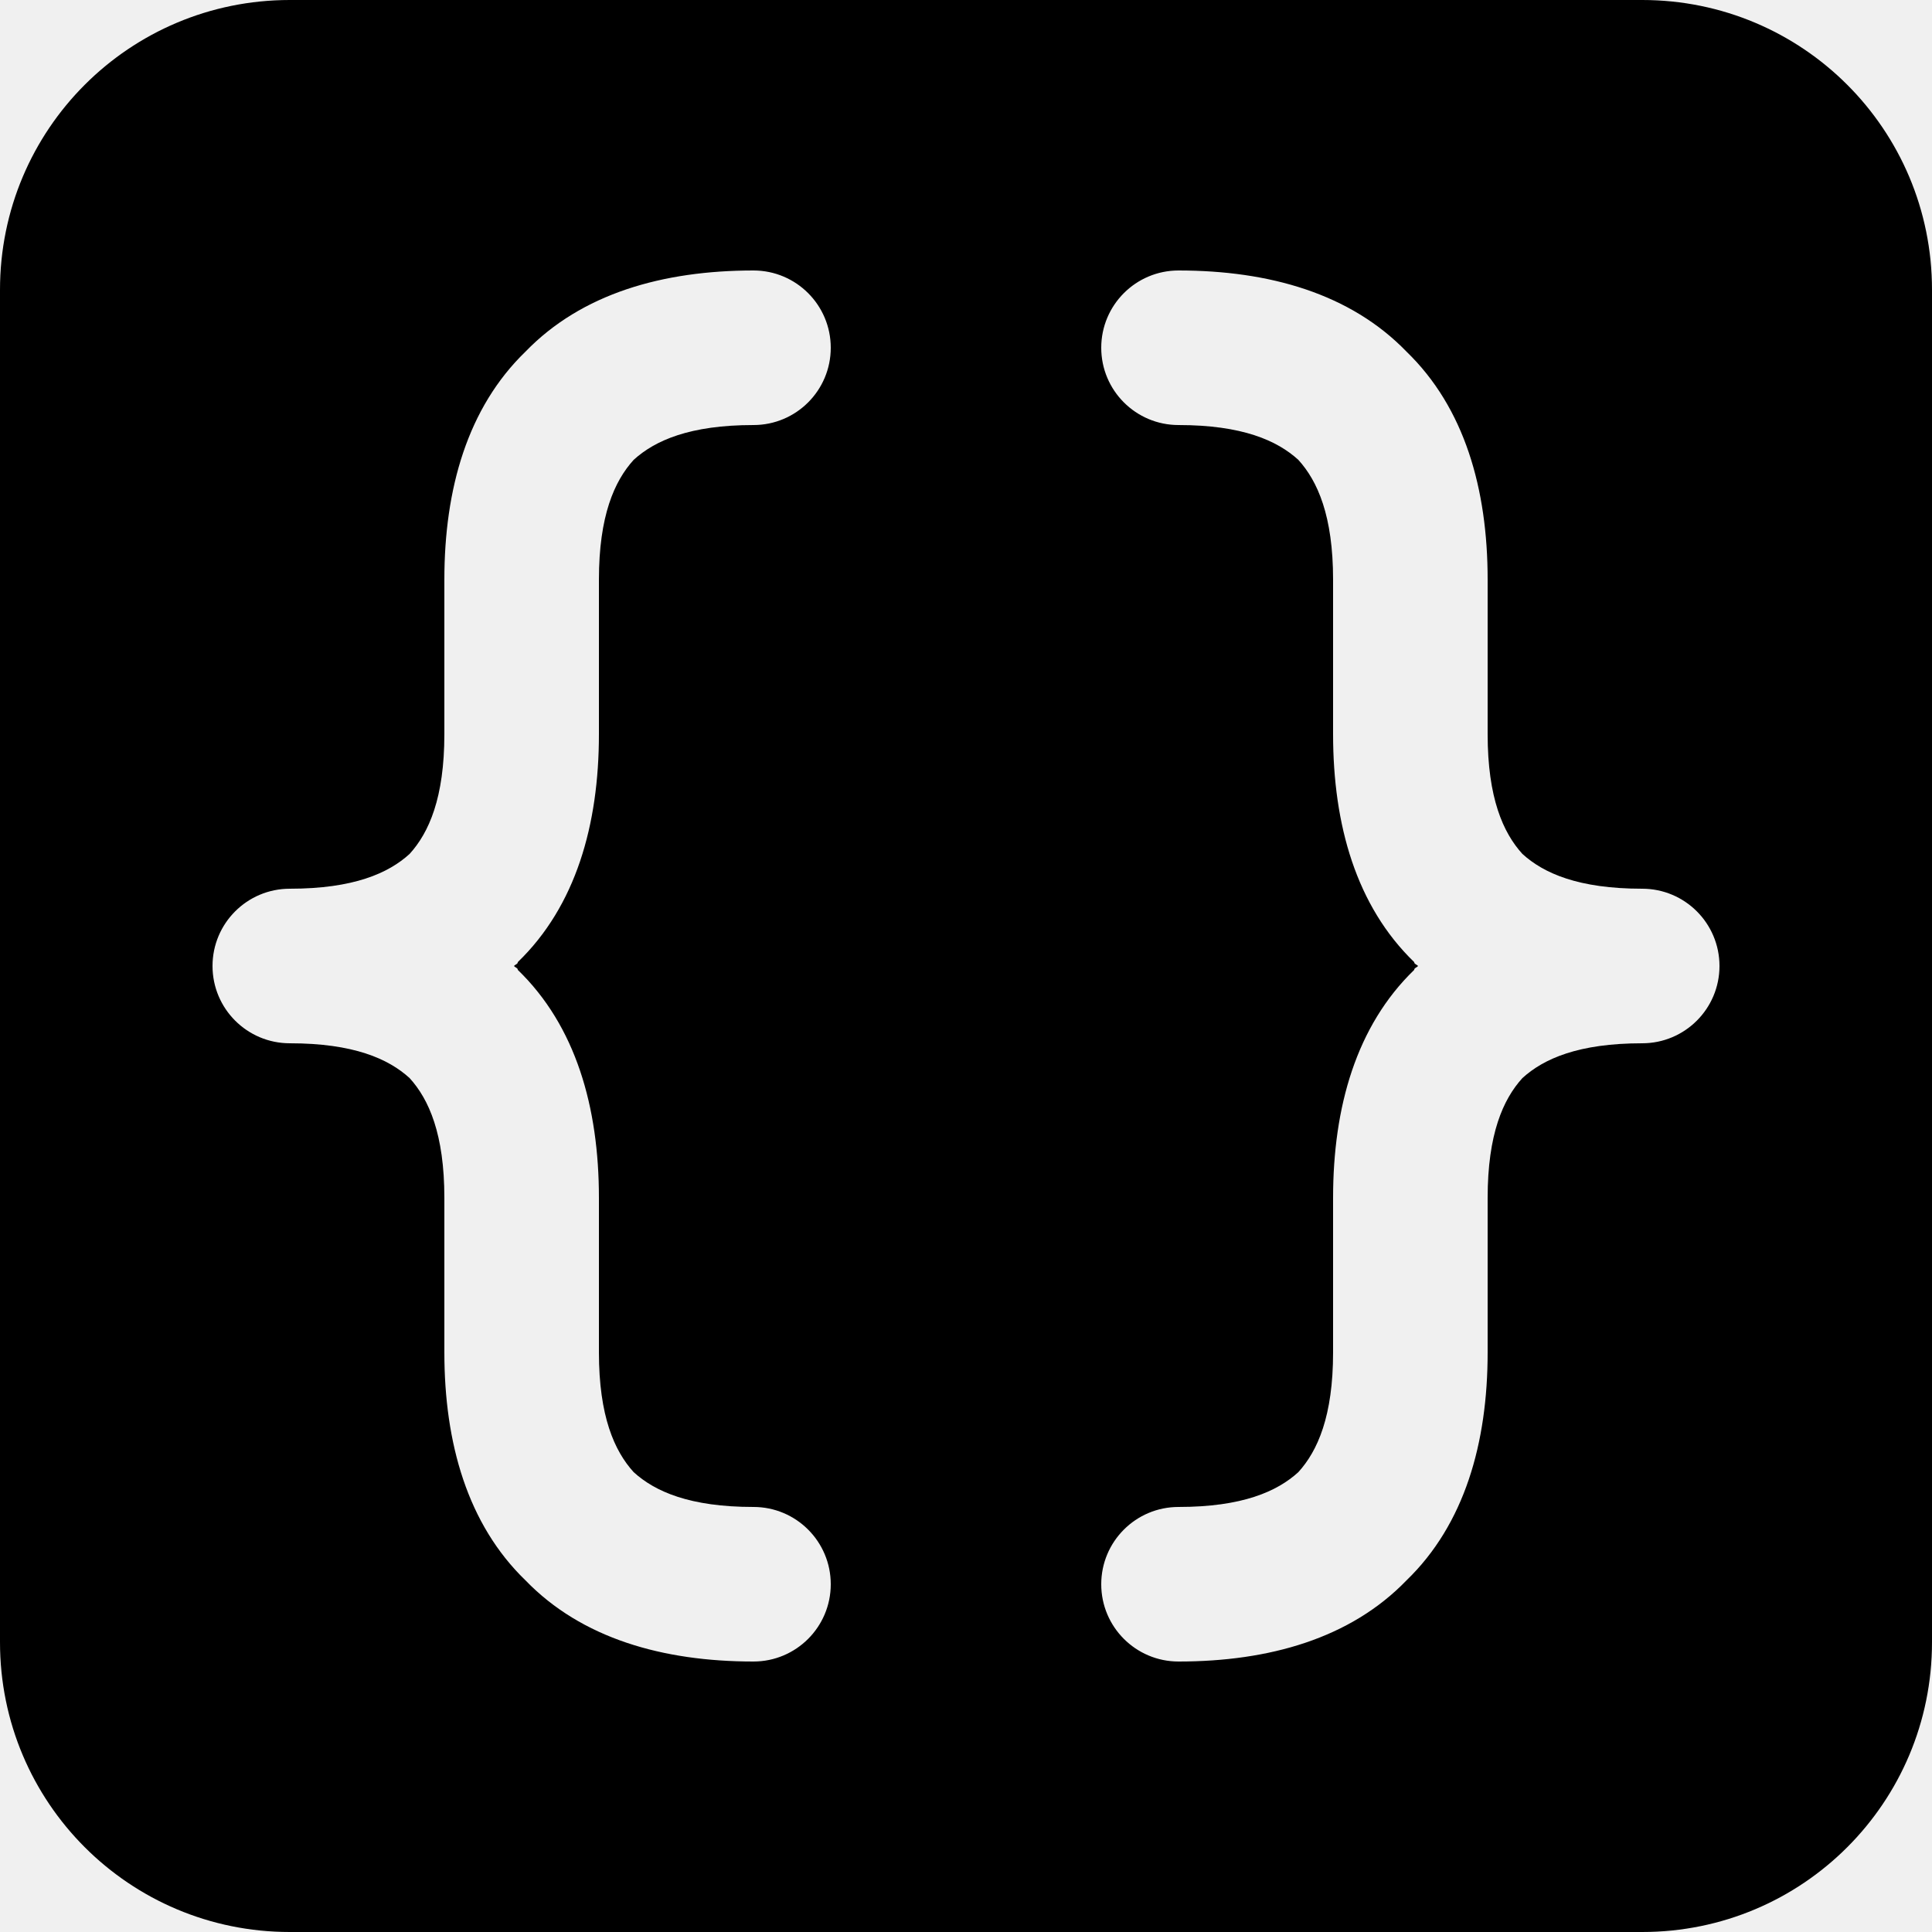
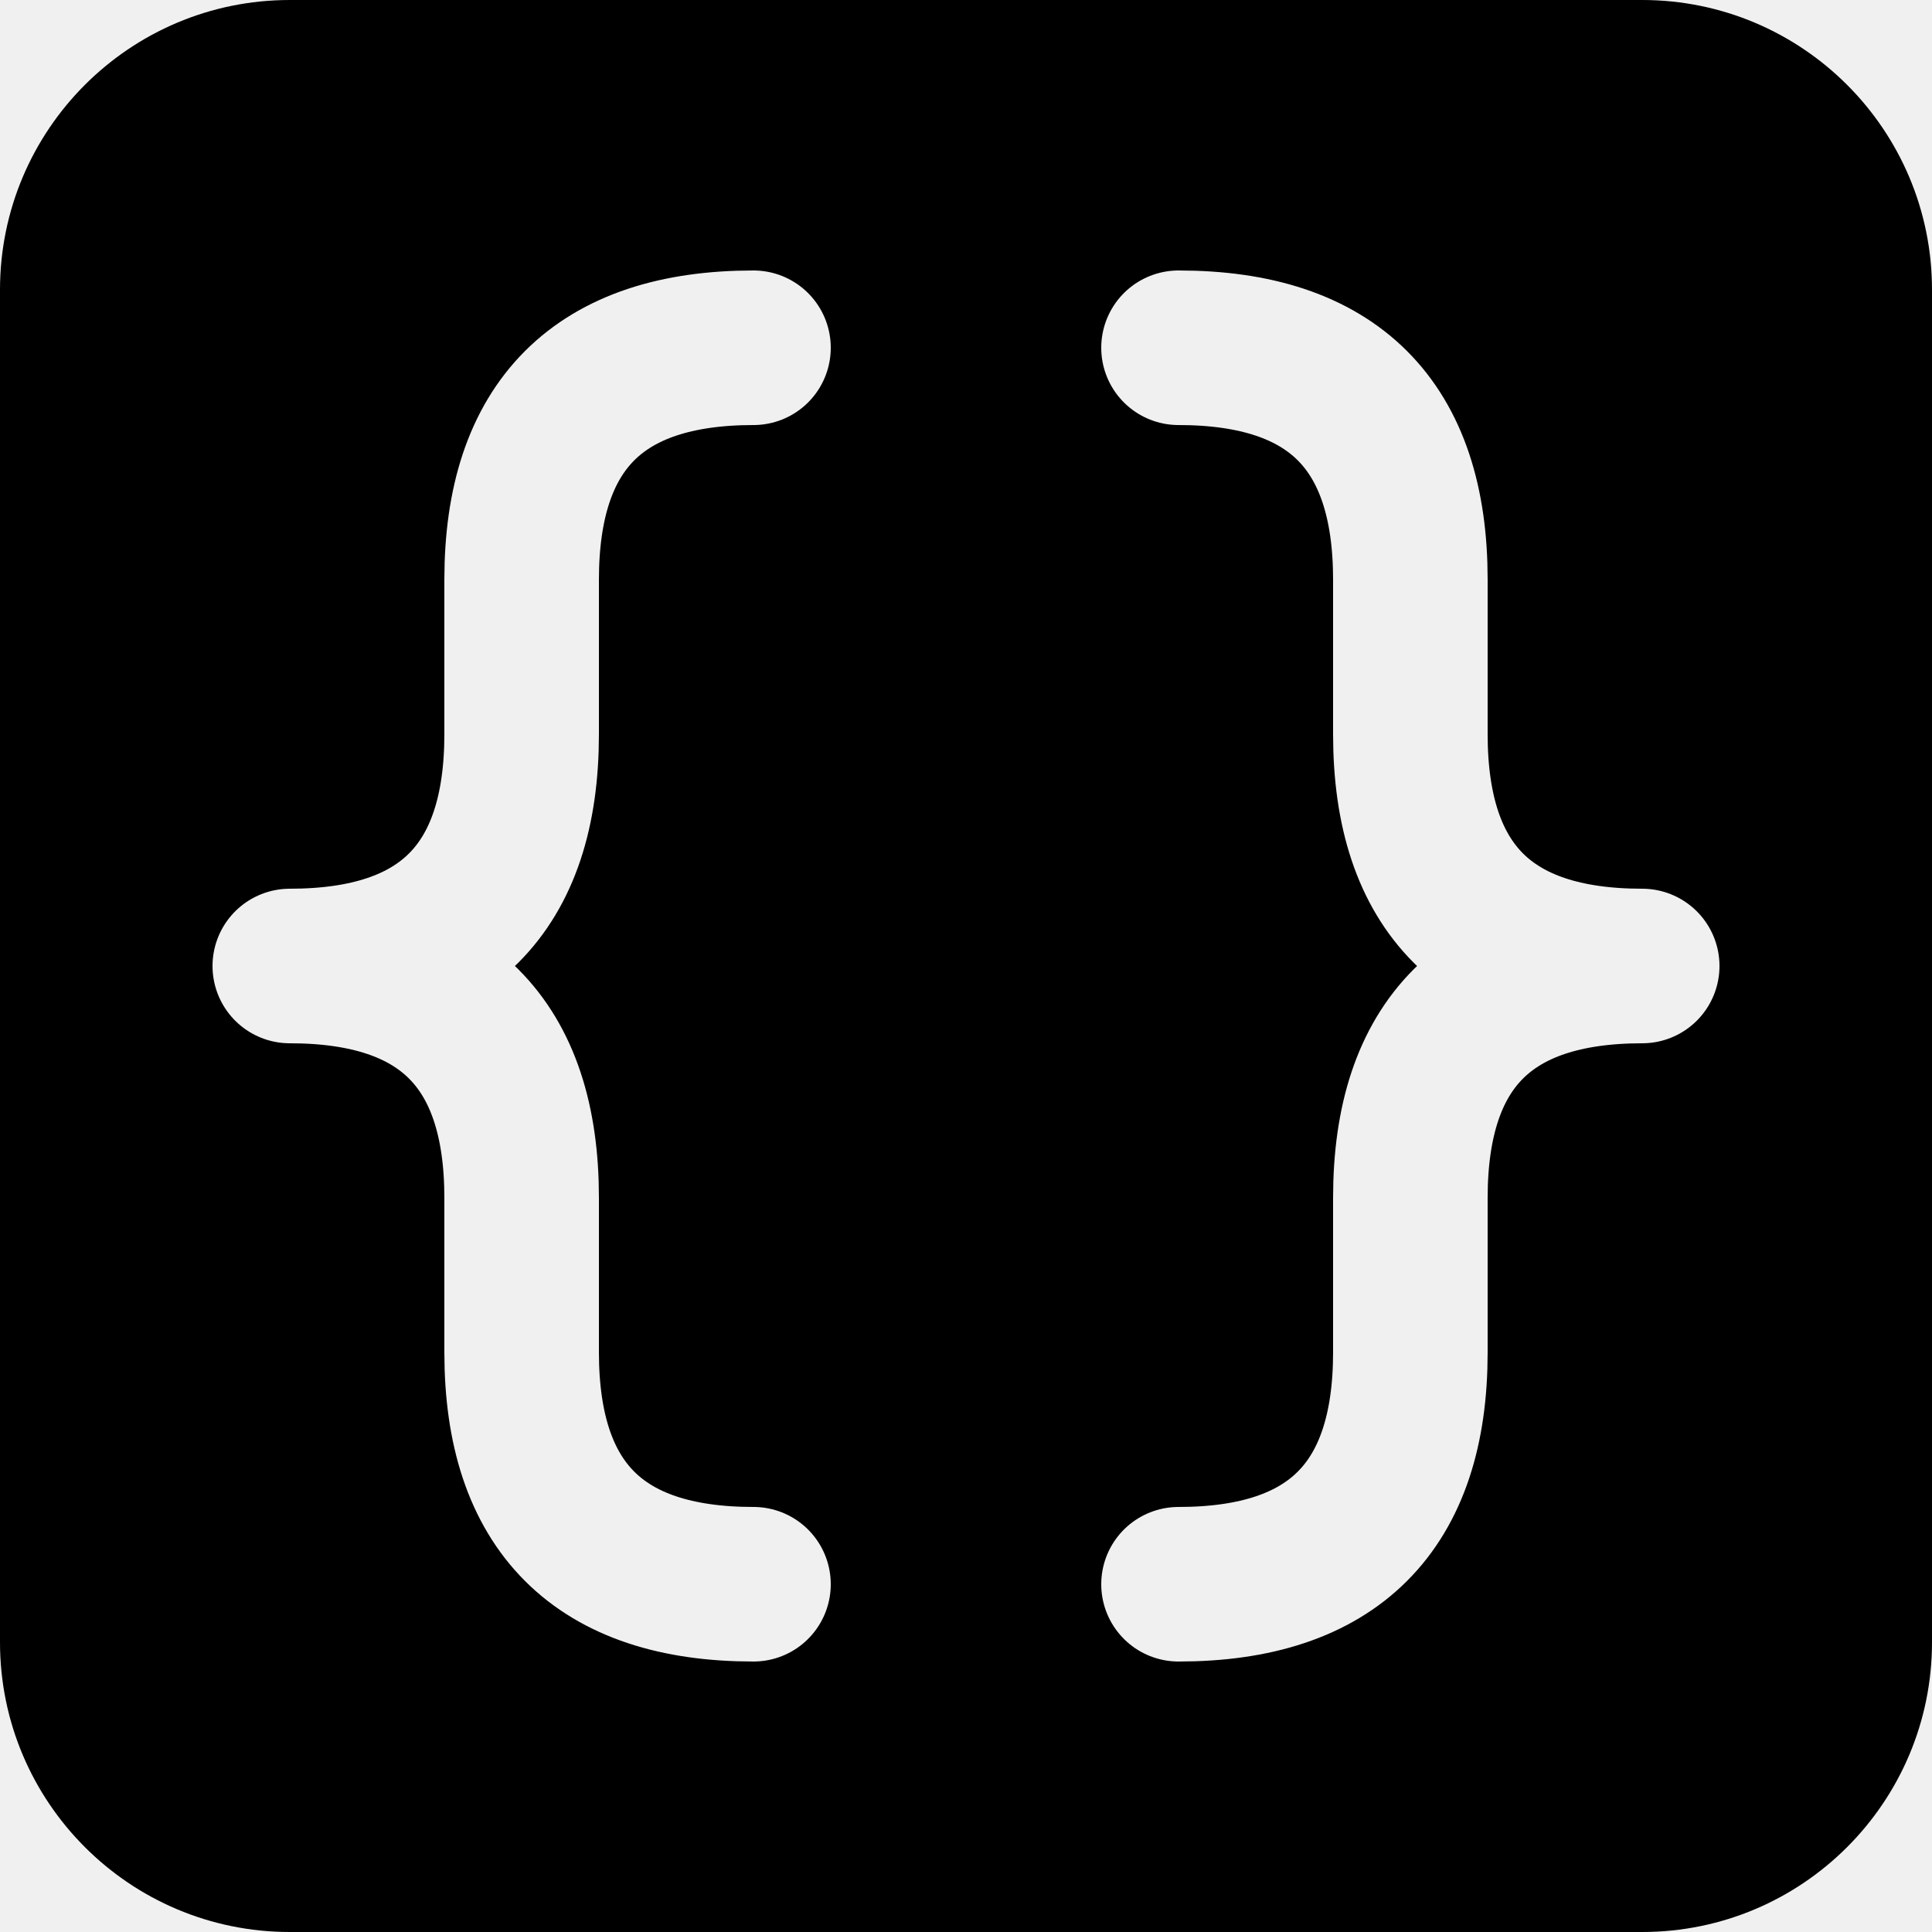
<svg xmlns="http://www.w3.org/2000/svg" height="100" viewBox="0 0 100 100" width="100">
-   <path d="m15 0c-8.3 0-15 6.7-15 15v70c0 8.3 6.7 15 15 15h70c8.3 0 15-6.7 15-15v-70c0-8.3-6.7-15-15-15zm24 14a4 4 0 1 1 0 8c-3.3 0-5.1.8-6.2 1.8-1 1.1-1.8 2.9-1.8 6.2v8c0 4.7-1.2 8.9-4.2 11.8 0 .1-.1.1-.2.2.1.1.2.1.2.2 3 2.9 4.2 7.1 4.2 11.8v8c0 3.3.8 5.1 1.8 6.2 1.1 1 2.9 1.8 6.2 1.8a4 4 0 1 1 0 8c-4.7 0-8.9-1.2-11.8-4.2-3-2.9-4.2-7.1-4.2-11.8v-8c0-3.3-.8-5.1-1.8-6.2-1.1-1-2.9-1.8-6.2-1.8a4 4 0 0 1 0-8c3.3 0 5.1-.8 6.2-1.8 1-1.1 1.8-2.9 1.8-6.2v-8c0-4.7 1.2-8.9 4.2-11.8 2.9-3 7.1-4.2 11.8-4.2zm22 0c4.7 0 8.9 1.2 11.8 4.2 3 2.9 4.2 7.1 4.2 11.8v8c0 3.3.8 5.1 1.8 6.2 1.1 1 2.9 1.8 6.2 1.8a4 4 0 0 1 0 8c-3.3 0-5.1.8-6.2 1.8-1 1.1-1.8 2.9-1.8 6.2v8c0 4.7-1.2 8.9-4.2 11.8-2.9 3-7.1 4.2-11.8 4.2a4 4 0 1 1 0-8c3.3 0 5.1-.8 6.2-1.8 1-1.1 1.8-2.9 1.8-6.2v-8c0-4.7 1.2-8.9 4.2-11.8 0-.1.1-.1.2-.2-.1-.1-.2-.1-.2-.2-3-2.9-4.2-7.1-4.2-11.8v-8c0-3.3-.8-5.1-1.8-6.2-1.1-1-2.9-1.8-6.2-1.8a4 4 0 1 1 0-8z" />
+   <mask id="foreground">
+     <rect fill="#fff" height="100" width="100" />
+     <g fill="none" stroke="#000" stroke-linecap="round" stroke-linejoin="round" stroke-width="8">
+       <path d="m39 18q-12 0-12 12v8q0 12-12 12 12 0 12 12v8q0 12 12 12" />
+       <path d="m61 18q12 0 12 12v8q0 12 12 12-12 0-12 12v8q0 12-12 12" />
+     </g>
+   </mask>
+   <rect fill="#000" height="100" rx="15" width="100" mask="url(#foreground)" />
</svg>
